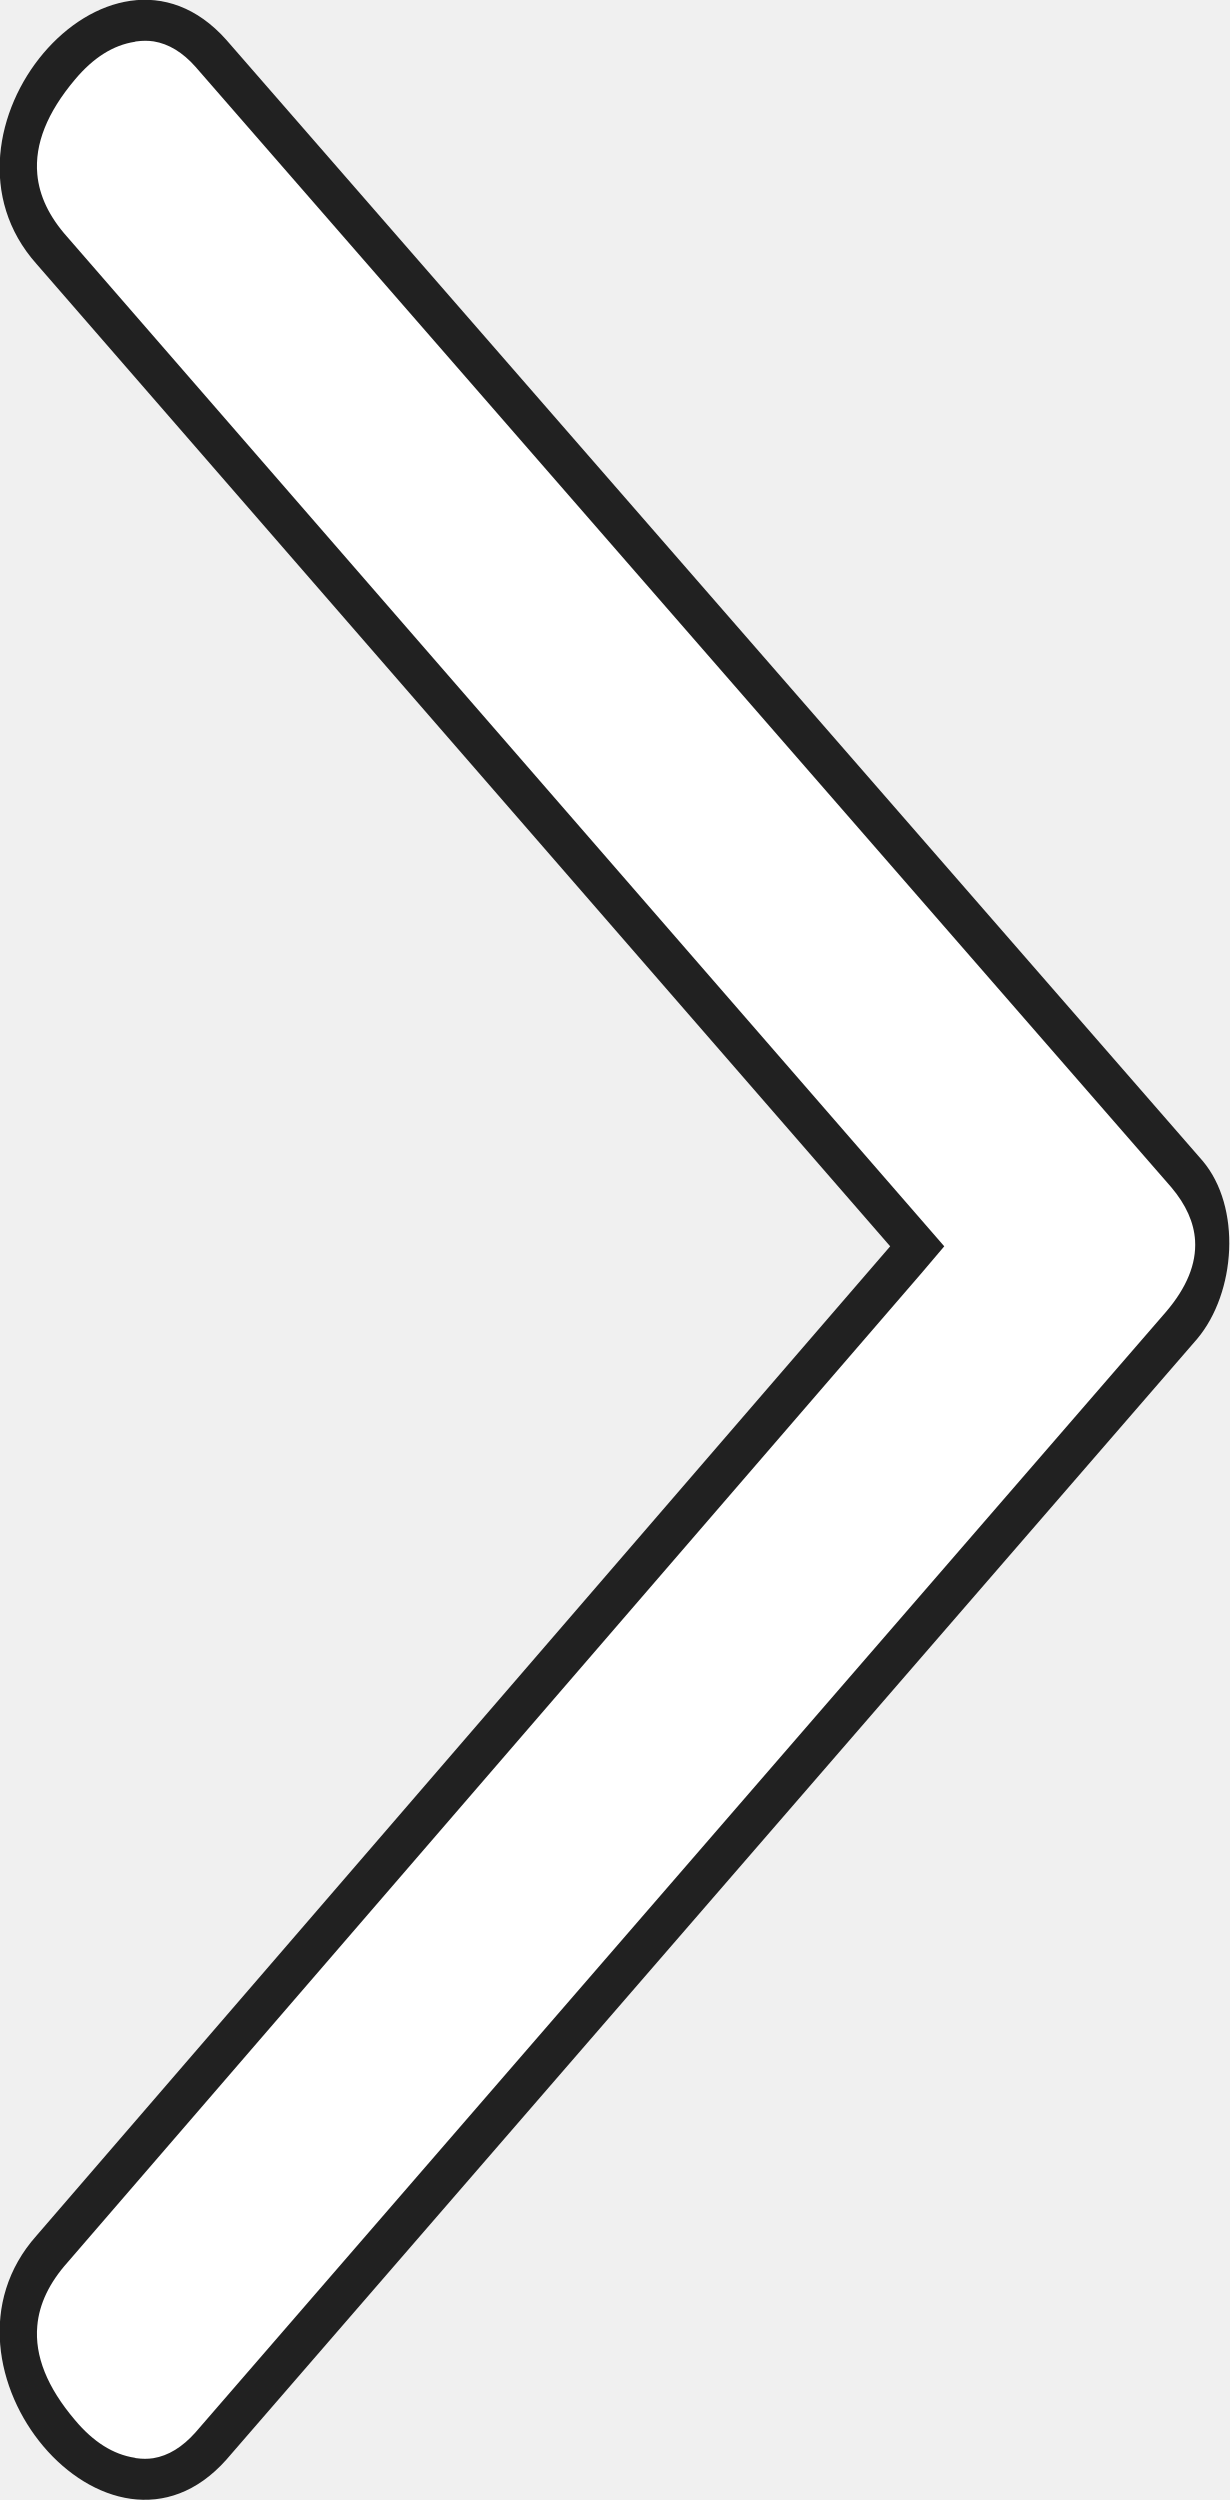
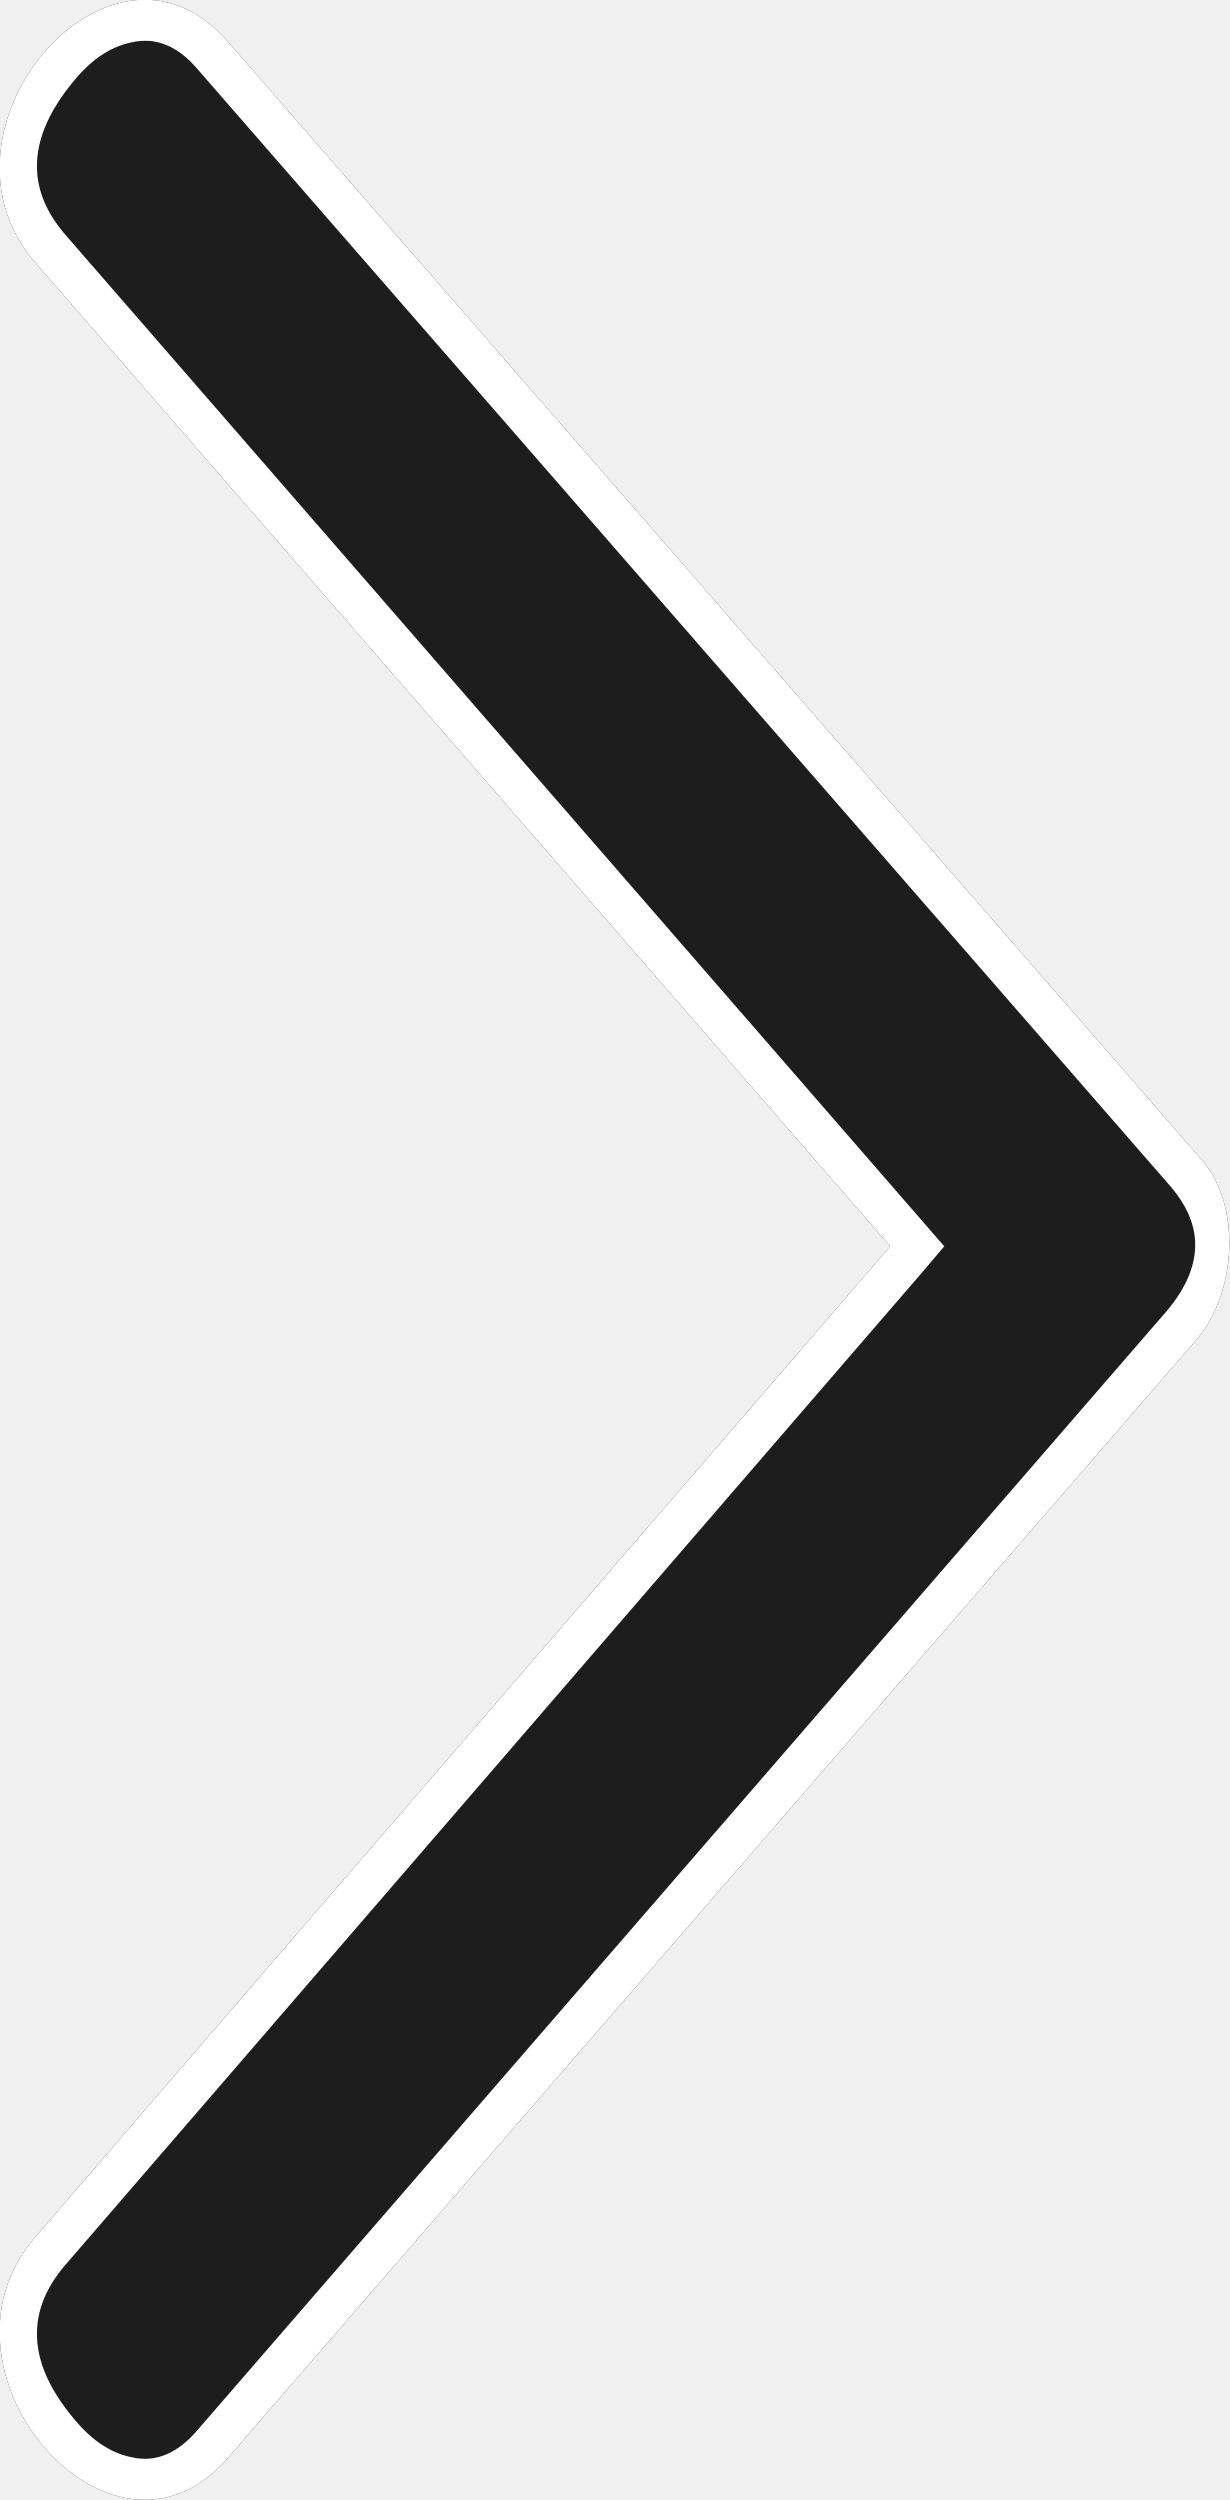
<svg xmlns="http://www.w3.org/2000/svg" width="30" height="61" viewBox="0 0 30 61" fill="none">
  <defs />
-   <path id="Vector" d="M0.89 6.44L21.72 30.41L0.89 54.55C-1.97 57.76 2.66 63.23 5.52 60.02L29.21 32.67C30.16 31.54 30.3 29.45 29.34 28.32L5.52 0.97C2.66 -2.24 -1.97 3.23 0.89 6.44Z" fill="#FFFFFF" fill-opacity="1" fill-rule="evenodd" />
-   <path id="Vector" d="M21.72 30.41L0.89 6.44C-1.97 3.23 2.66 -2.24 5.52 0.97L29.34 28.32C30.3 29.45 30.16 31.54 29.21 32.67L5.52 60.02C2.66 63.23 -1.97 57.76 0.89 54.55L21.72 30.41ZM1.65 55.2L22.48 31.07L23.04 30.41L1.64 5.78Q0.98 5.04 0.91 4.25Q0.81 3.15 1.83 1.94Q2.5 1.14 3.29 1.02Q3.31 1.01 3.33 1.01Q3.55 0.98 3.75 1.01Q4.3 1.1 4.77 1.63L28.58 28.97Q29.12 29.61 29.16 30.27Q29.21 31.12 28.45 32.01L4.77 59.35Q4.29 59.89 3.74 59.98Q3.54 60.01 3.33 59.98Q3.31 59.98 3.29 59.97Q2.5 59.85 1.83 59.05Q0.81 57.85 0.91 56.75Q0.98 55.95 1.65 55.2Z" fill="#212121" fill-opacity="1" fill-rule="evenodd" />
+   <path id="specialists_arrow" d="M0.89 6.44L21.72 30.41L0.89 54.55C-1.97 57.76 2.66 63.23 5.52 60.02L29.21 32.67C30.16 31.54 30.3 29.45 29.34 28.32L5.52 0.97C2.66 -2.24 -1.97 3.23 0.89 6.44Z" fill="#1D1D1D" fill-opacity="1" fill-rule="evenodd" />
+   <path id="specialists_arrow" d="M21.72 30.41L0.89 6.44C-1.97 3.23 2.66 -2.24 5.52 0.97L29.34 28.32C30.3 29.45 30.16 31.54 29.21 32.67L5.52 60.02C2.66 63.23 -1.97 57.76 0.89 54.55L21.72 30.41ZM1.65 55.2L22.48 31.07L23.04 30.41L1.64 5.78Q0.98 5.04 0.91 4.25Q0.81 3.15 1.83 1.94Q2.5 1.14 3.29 1.02Q3.31 1.01 3.33 1.01Q3.55 0.98 3.75 1.01Q4.3 1.1 4.77 1.63L28.58 28.97Q29.12 29.61 29.16 30.27Q29.21 31.12 28.45 32.01L4.77 59.35Q4.29 59.89 3.74 59.98Q3.54 60.01 3.33 59.98Q3.31 59.98 3.29 59.97Q2.5 59.85 1.83 59.05Q0.81 57.85 0.91 56.75Q0.98 55.95 1.65 55.2Z" fill="#FFFFFF" fill-opacity="1" fill-rule="evenodd" />
</svg>
